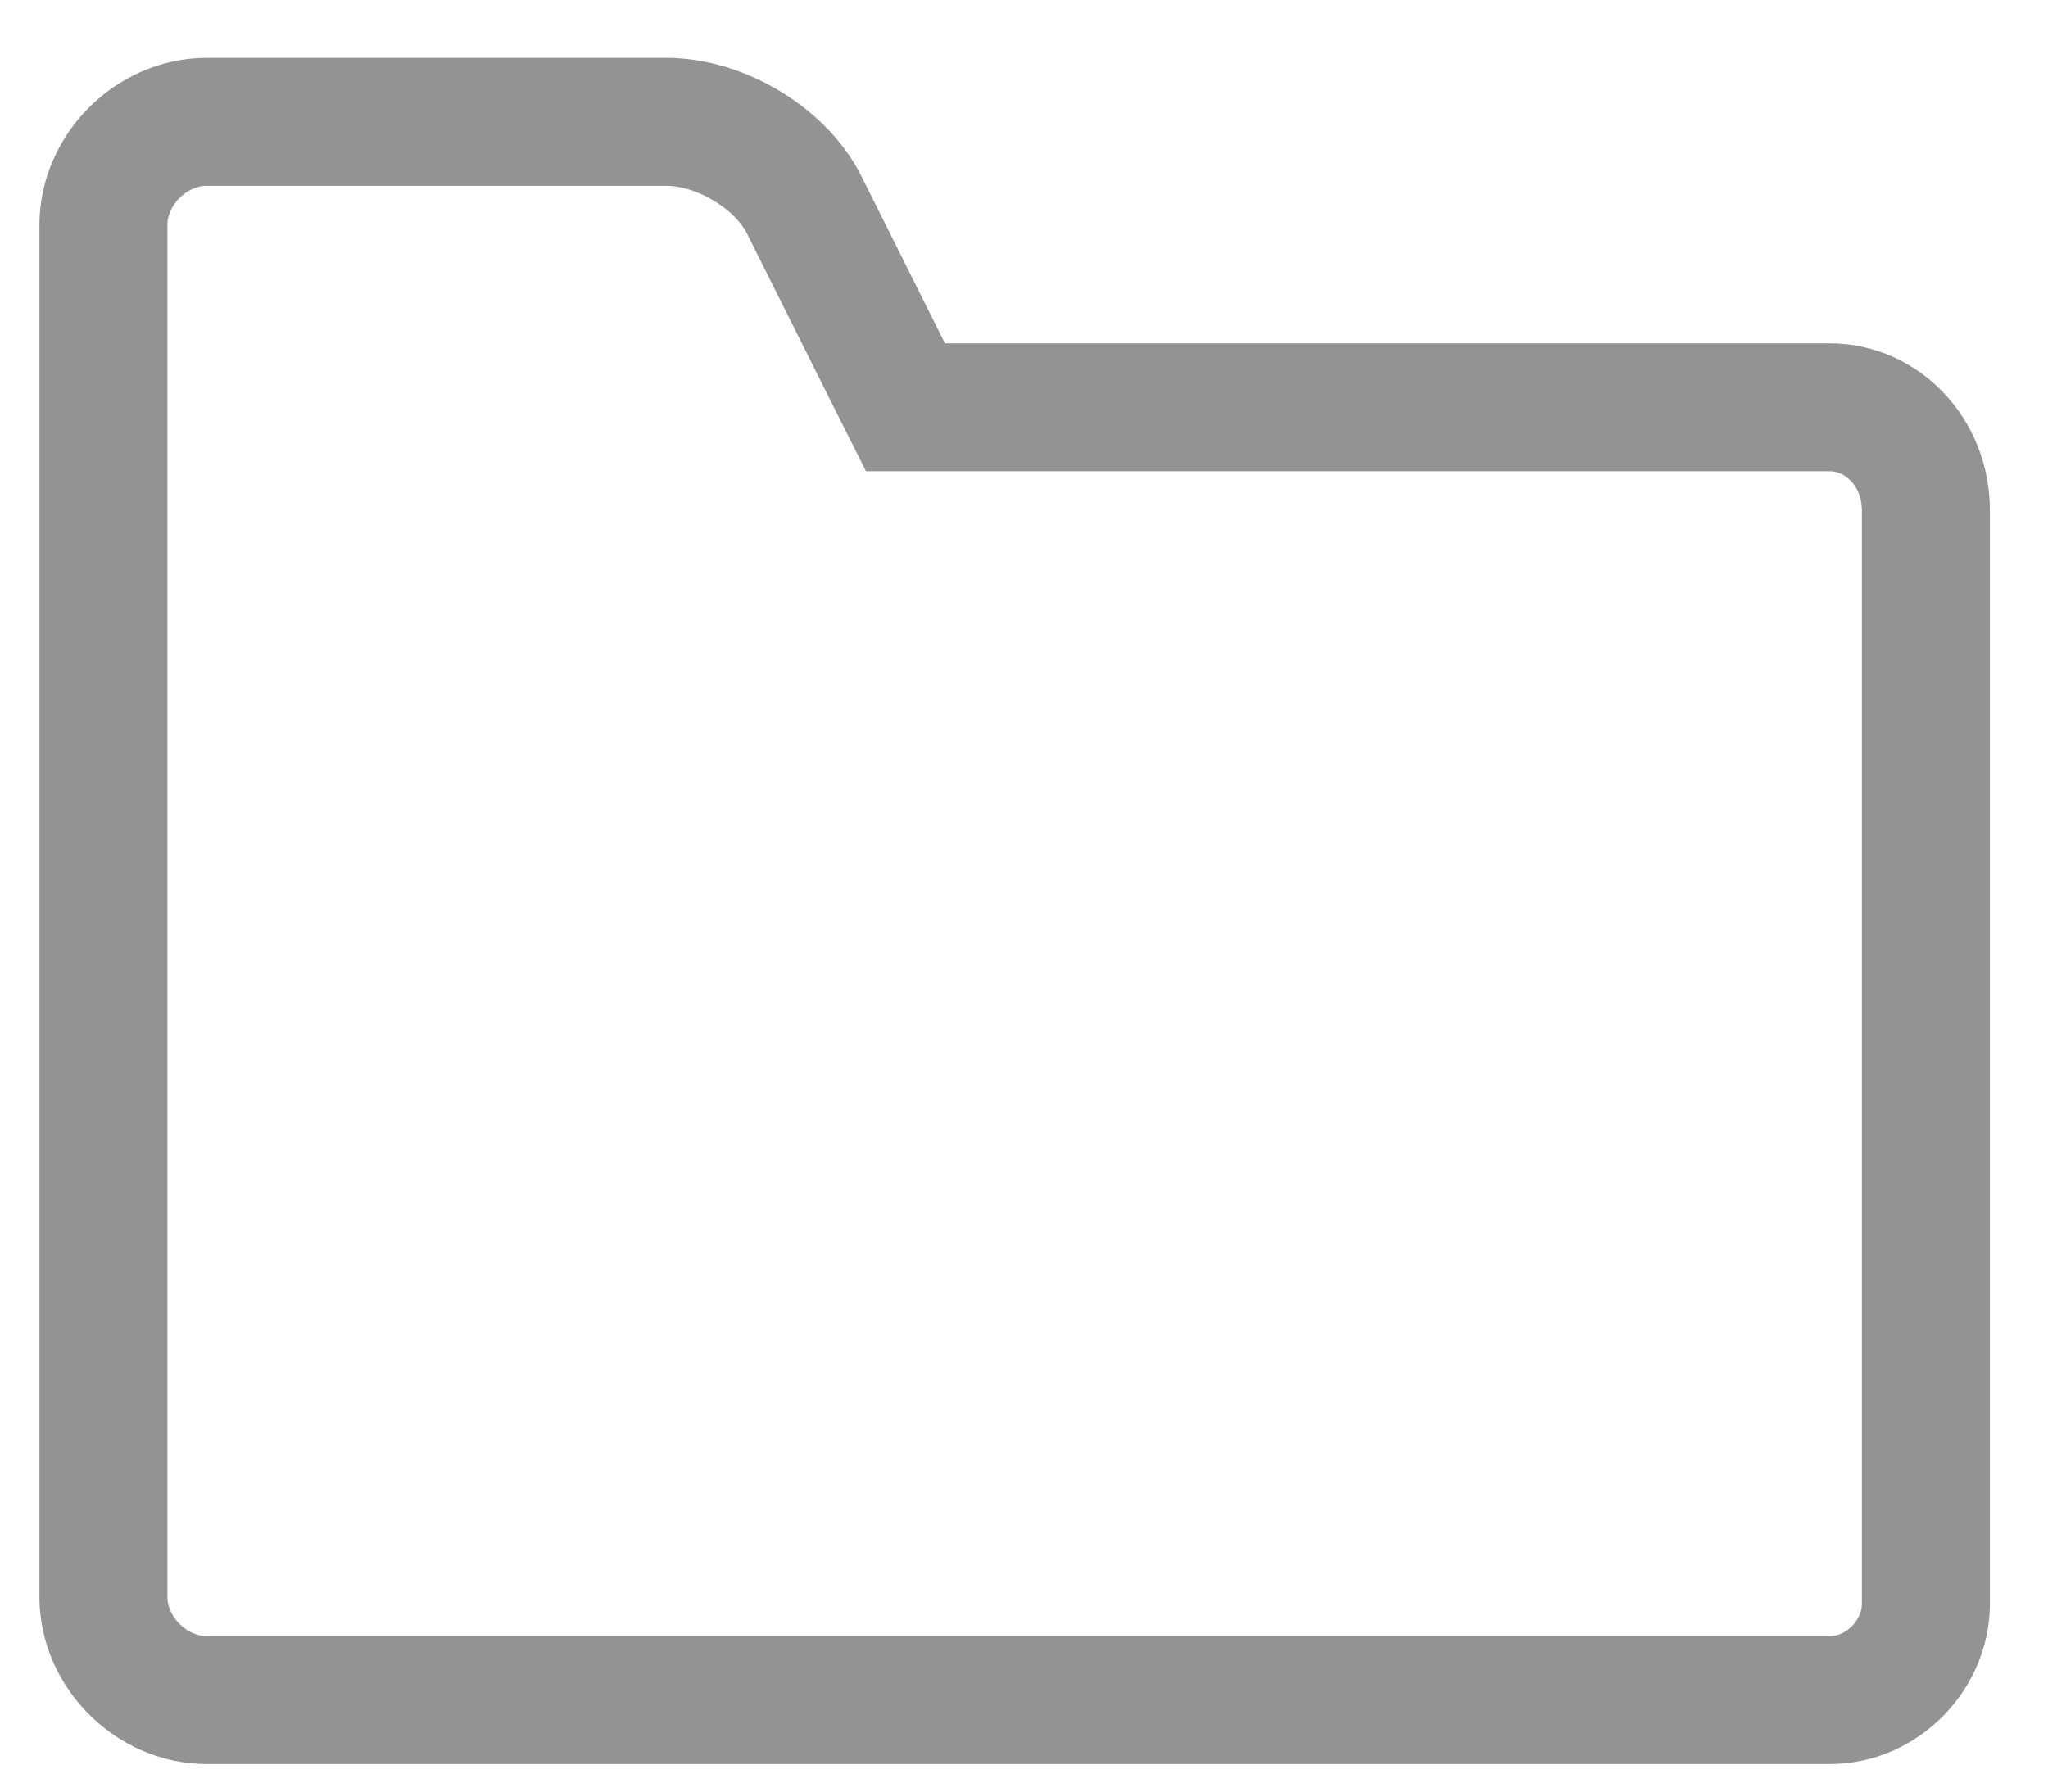
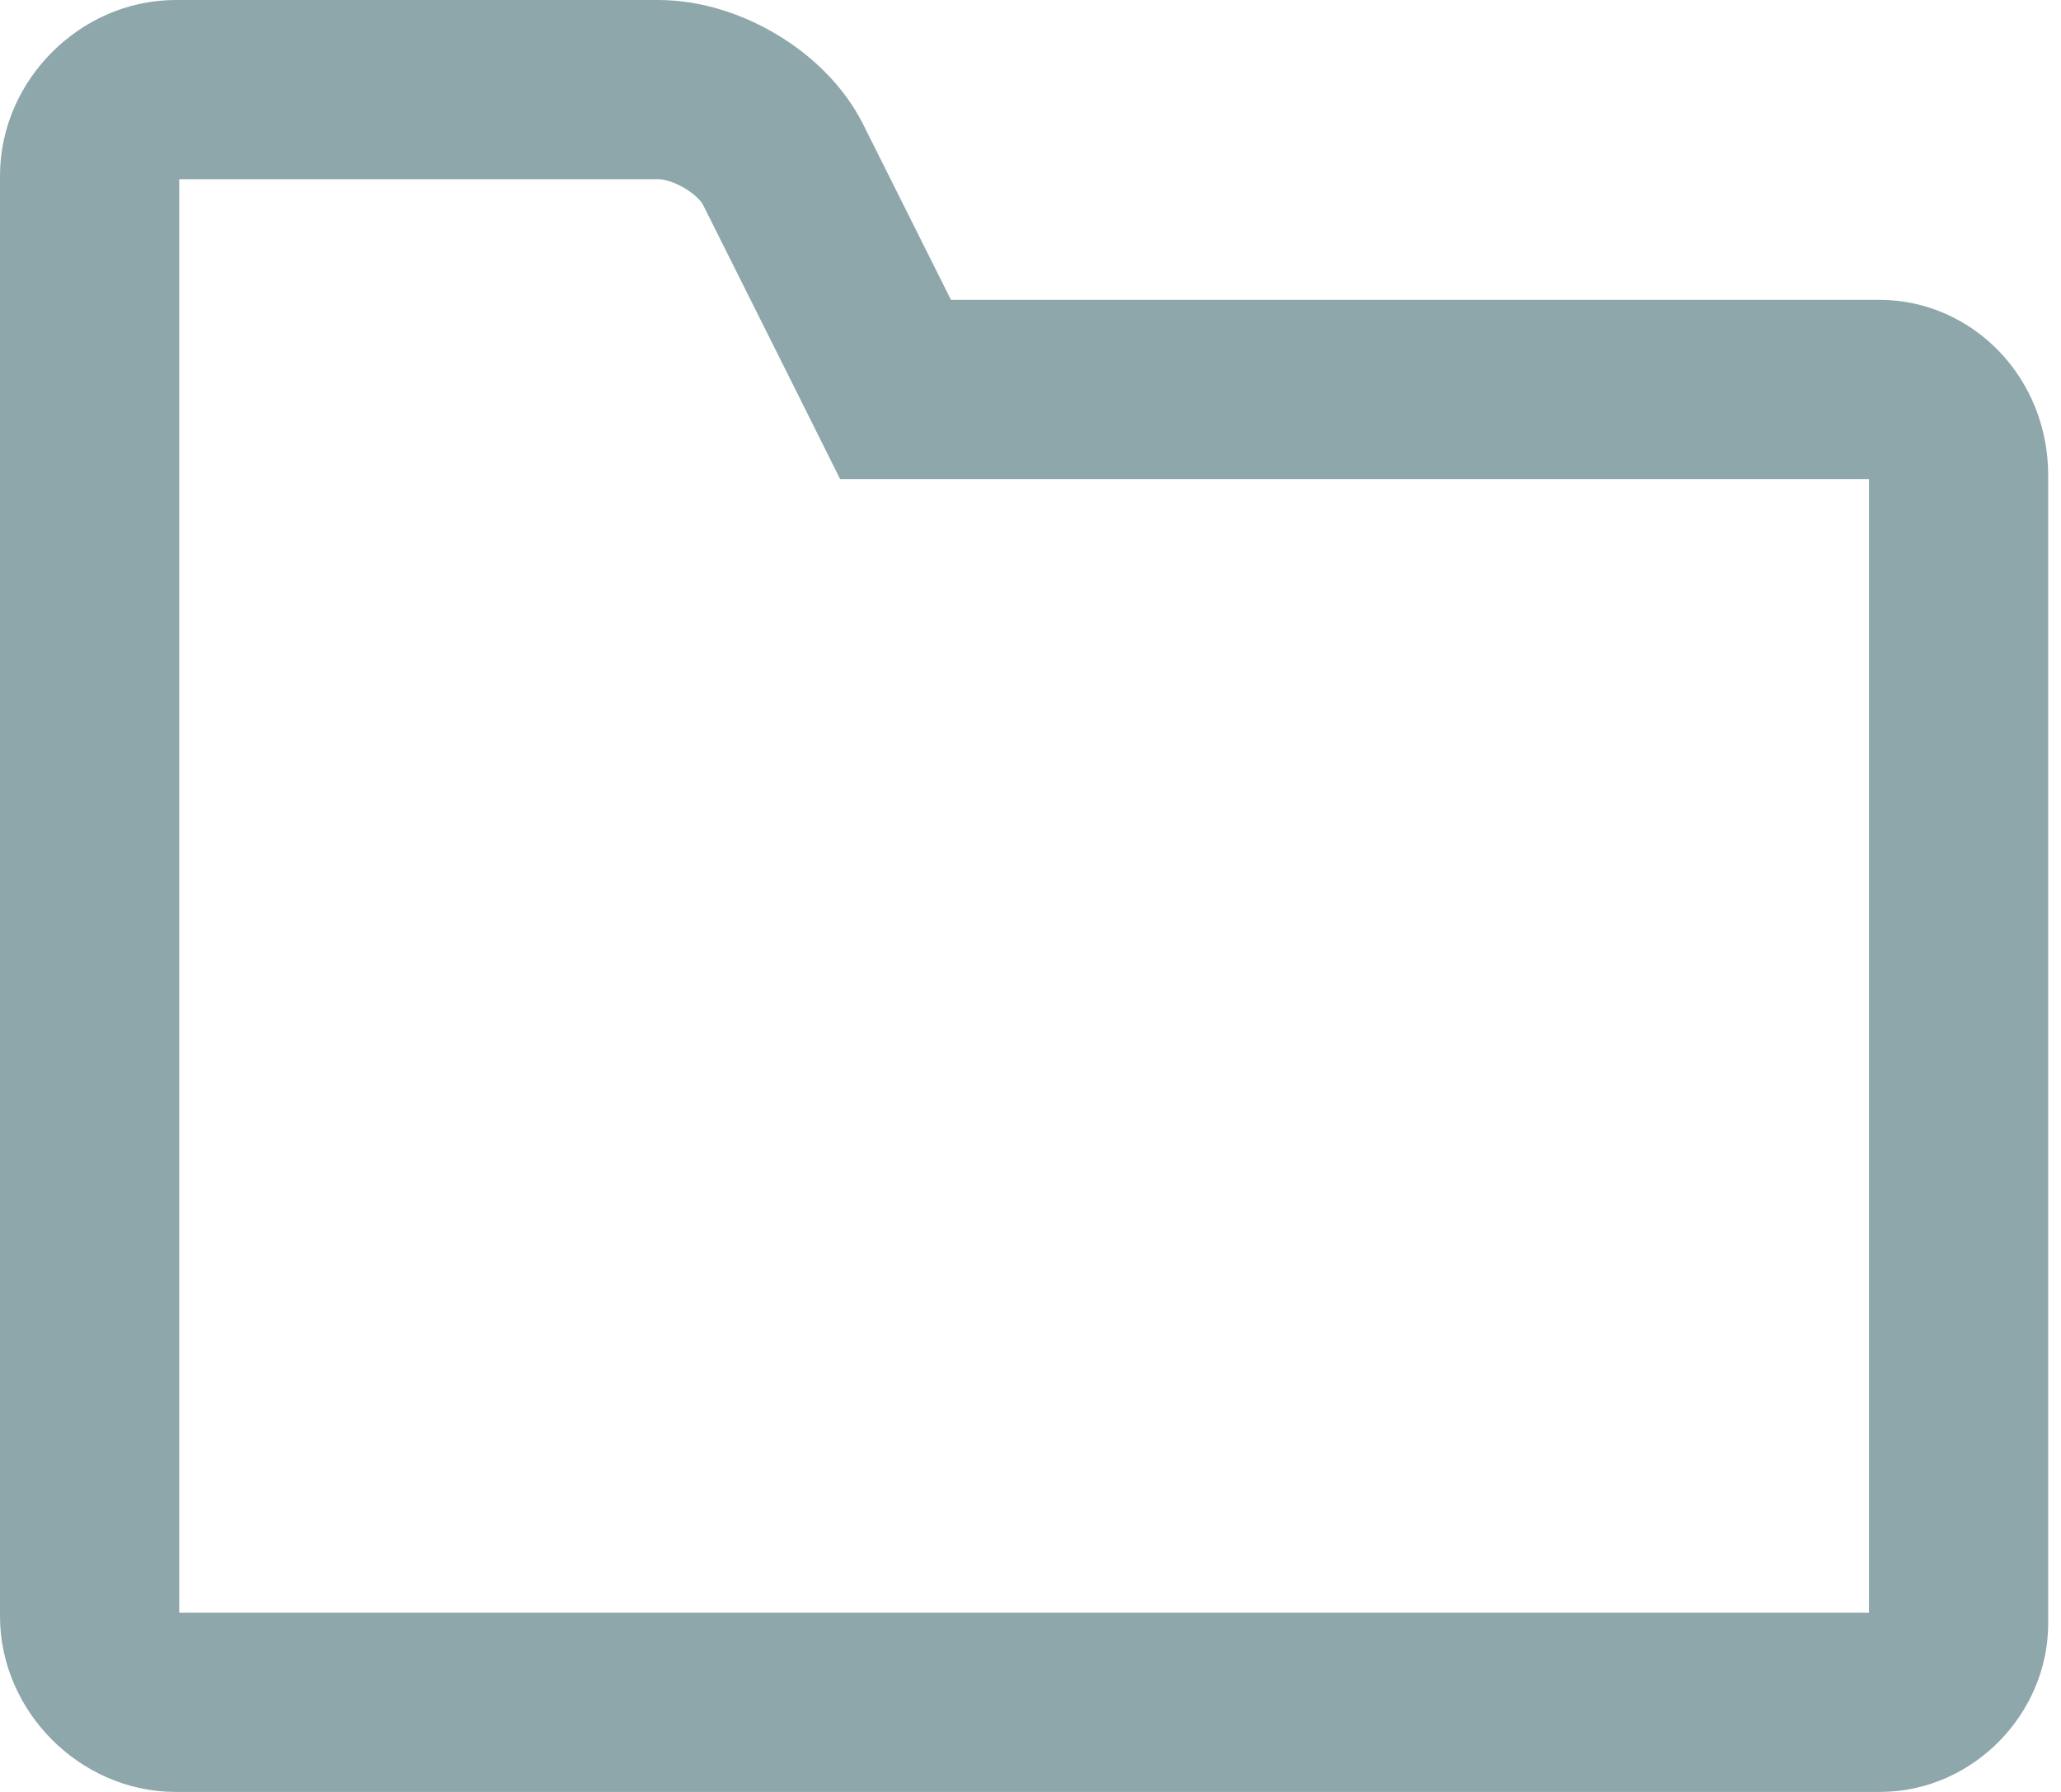
- <svg xmlns="http://www.w3.org/2000/svg" width="24" height="21" viewBox="0 0 24 21" fill="none">
-   <path d="M10.403 4.36L10.611 4.774H11.074H21.442C22.048 4.774 22.569 5.294 22.569 5.984V18.8C22.569 19.387 22.068 19.927 21.442 19.927H2.421C1.774 19.927 1.212 19.365 1.212 18.718V2.637C1.212 1.99 1.774 1.428 2.421 1.428H7.809C8.438 1.428 9.15 1.852 9.424 2.401L10.403 4.36Z" stroke="#939393" stroke-width="1.5" />
+ <svg xmlns="http://www.w3.org/2000/svg" width="23" height="20" viewBox="0 0 23 20" fill="none">
+   <path d="M9.718 3.794L9.994 4.347H10.612H20.98C21.434 4.347 21.857 4.741 21.857 5.306V18.122C21.857 18.578 21.461 19 20.98 19H1.959C1.45 19 1 18.55 1 18.041V1.959C1 1.45 1.45 1 1.959 1H7.347C7.887 1 8.509 1.376 8.738 1.835L9.718 3.794Z" stroke="#8EA7AB" stroke-width="2" />
</svg>
